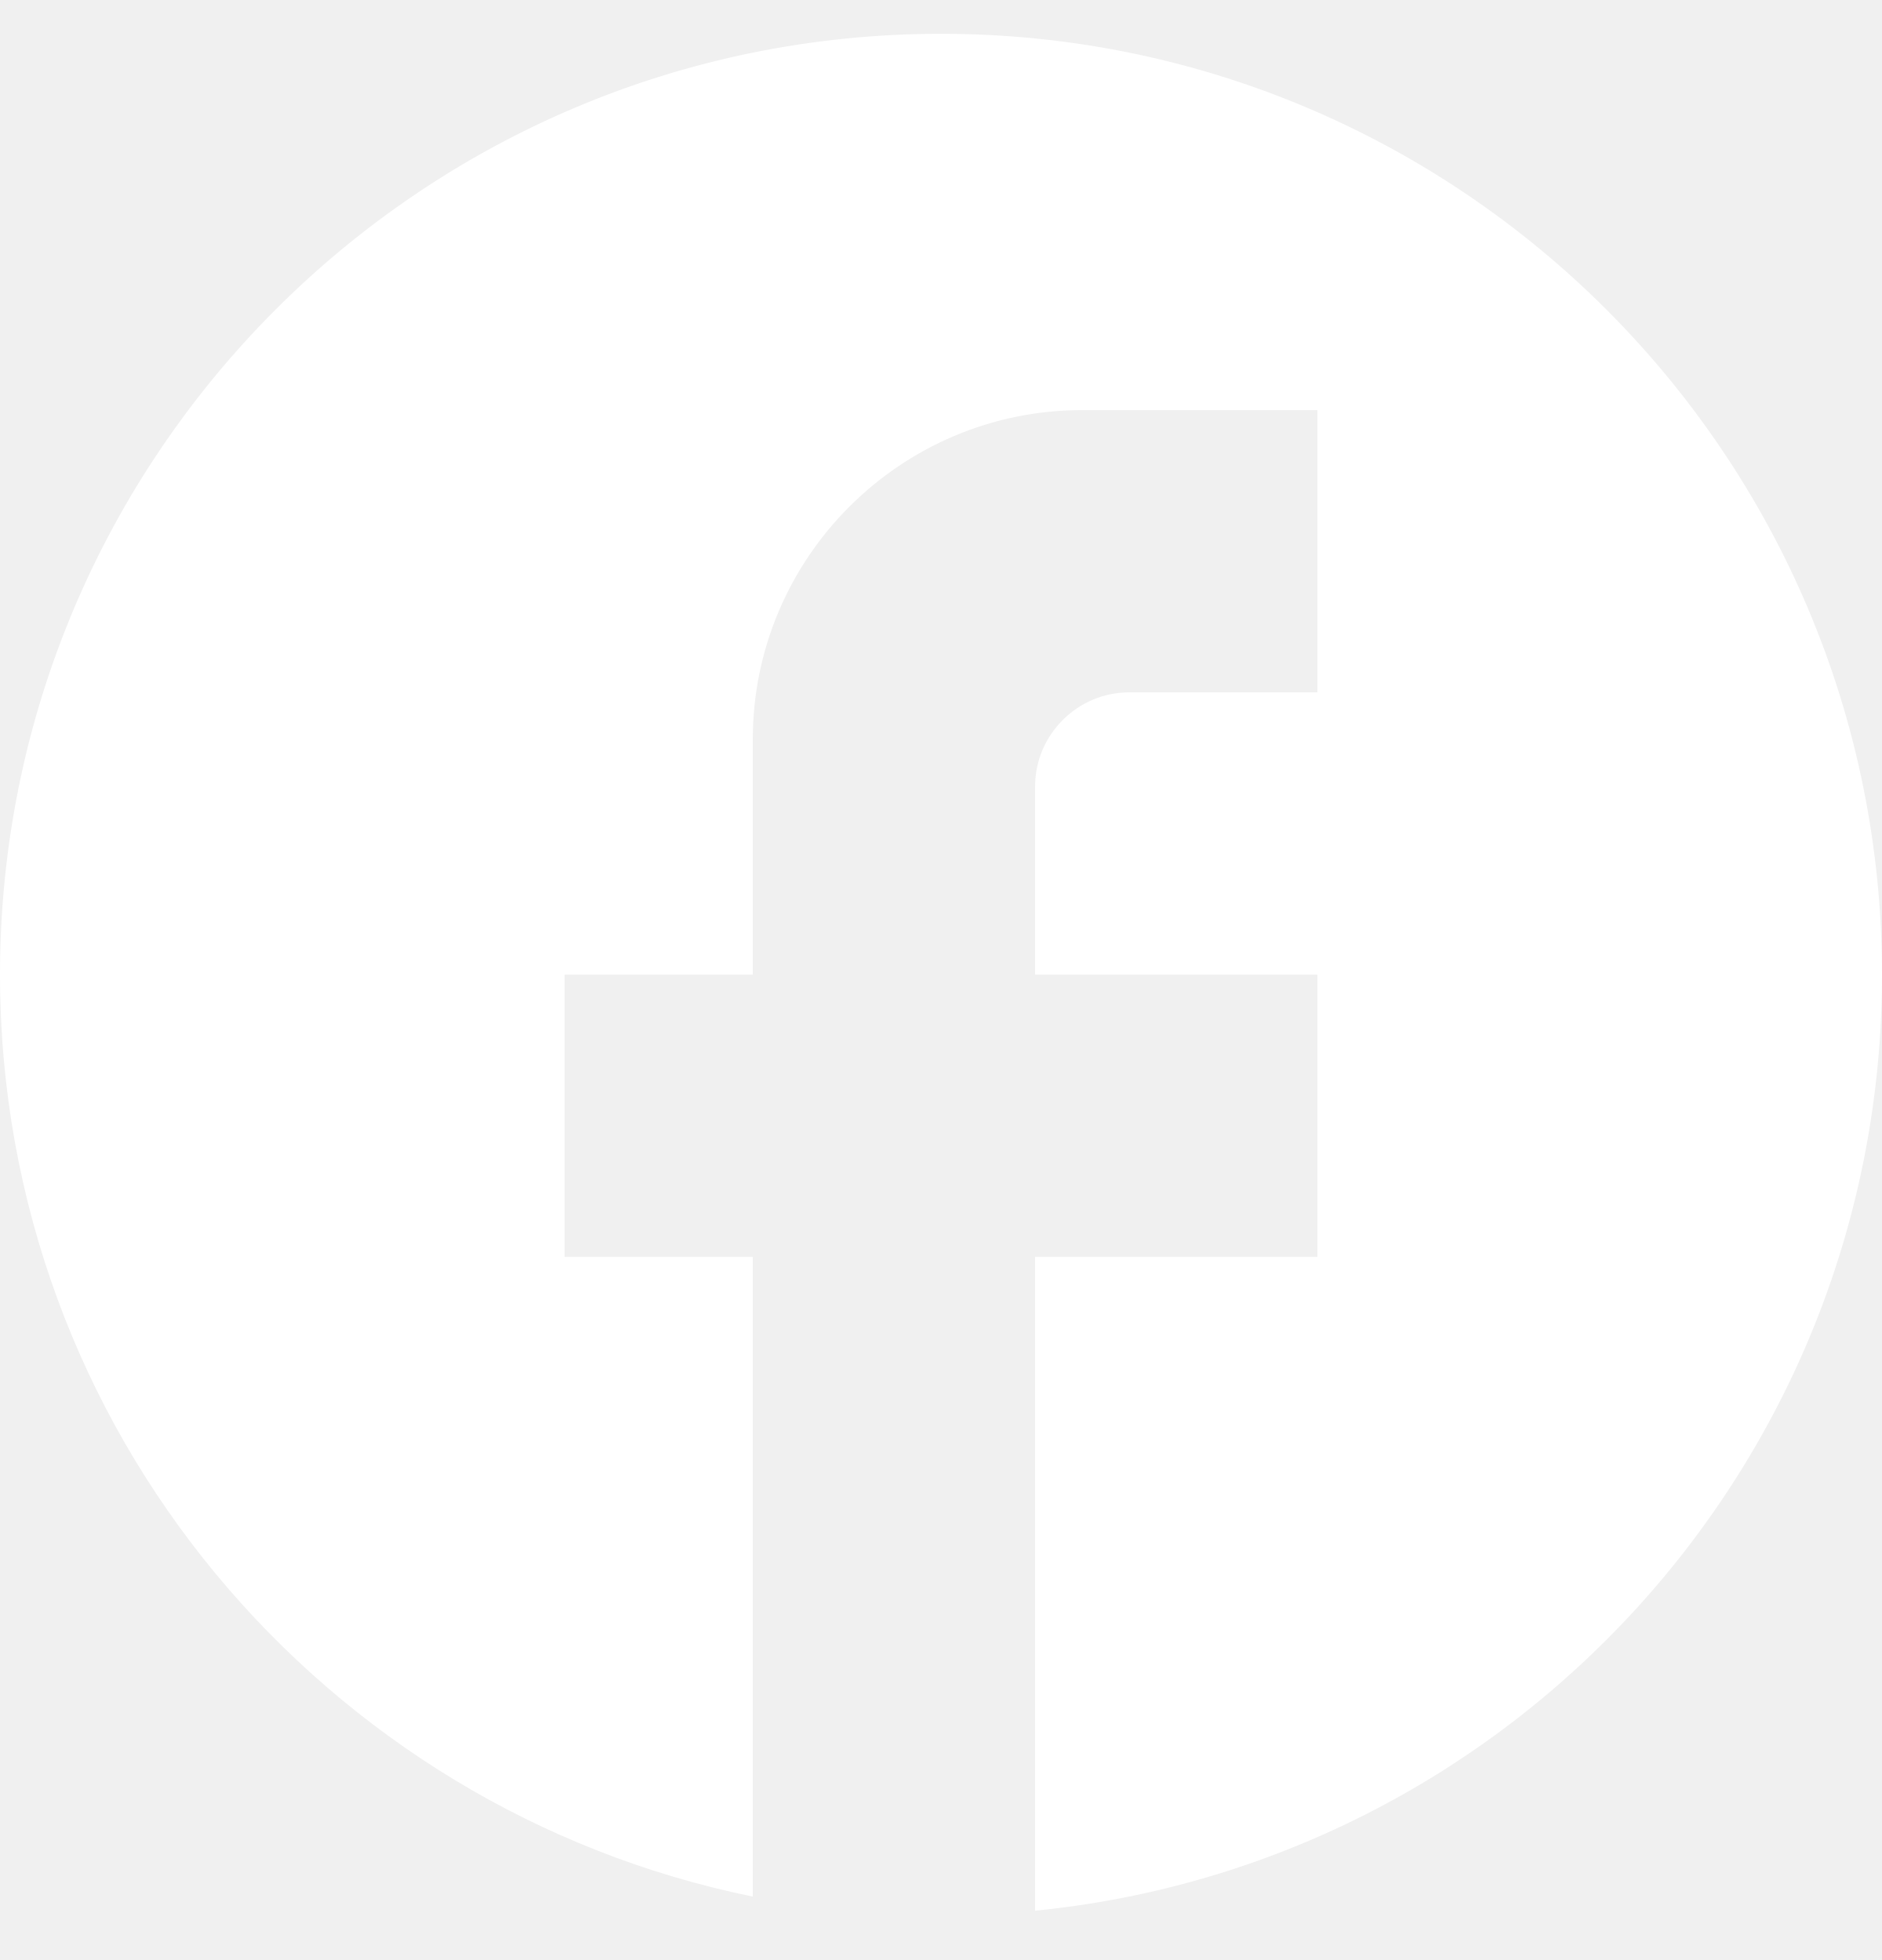
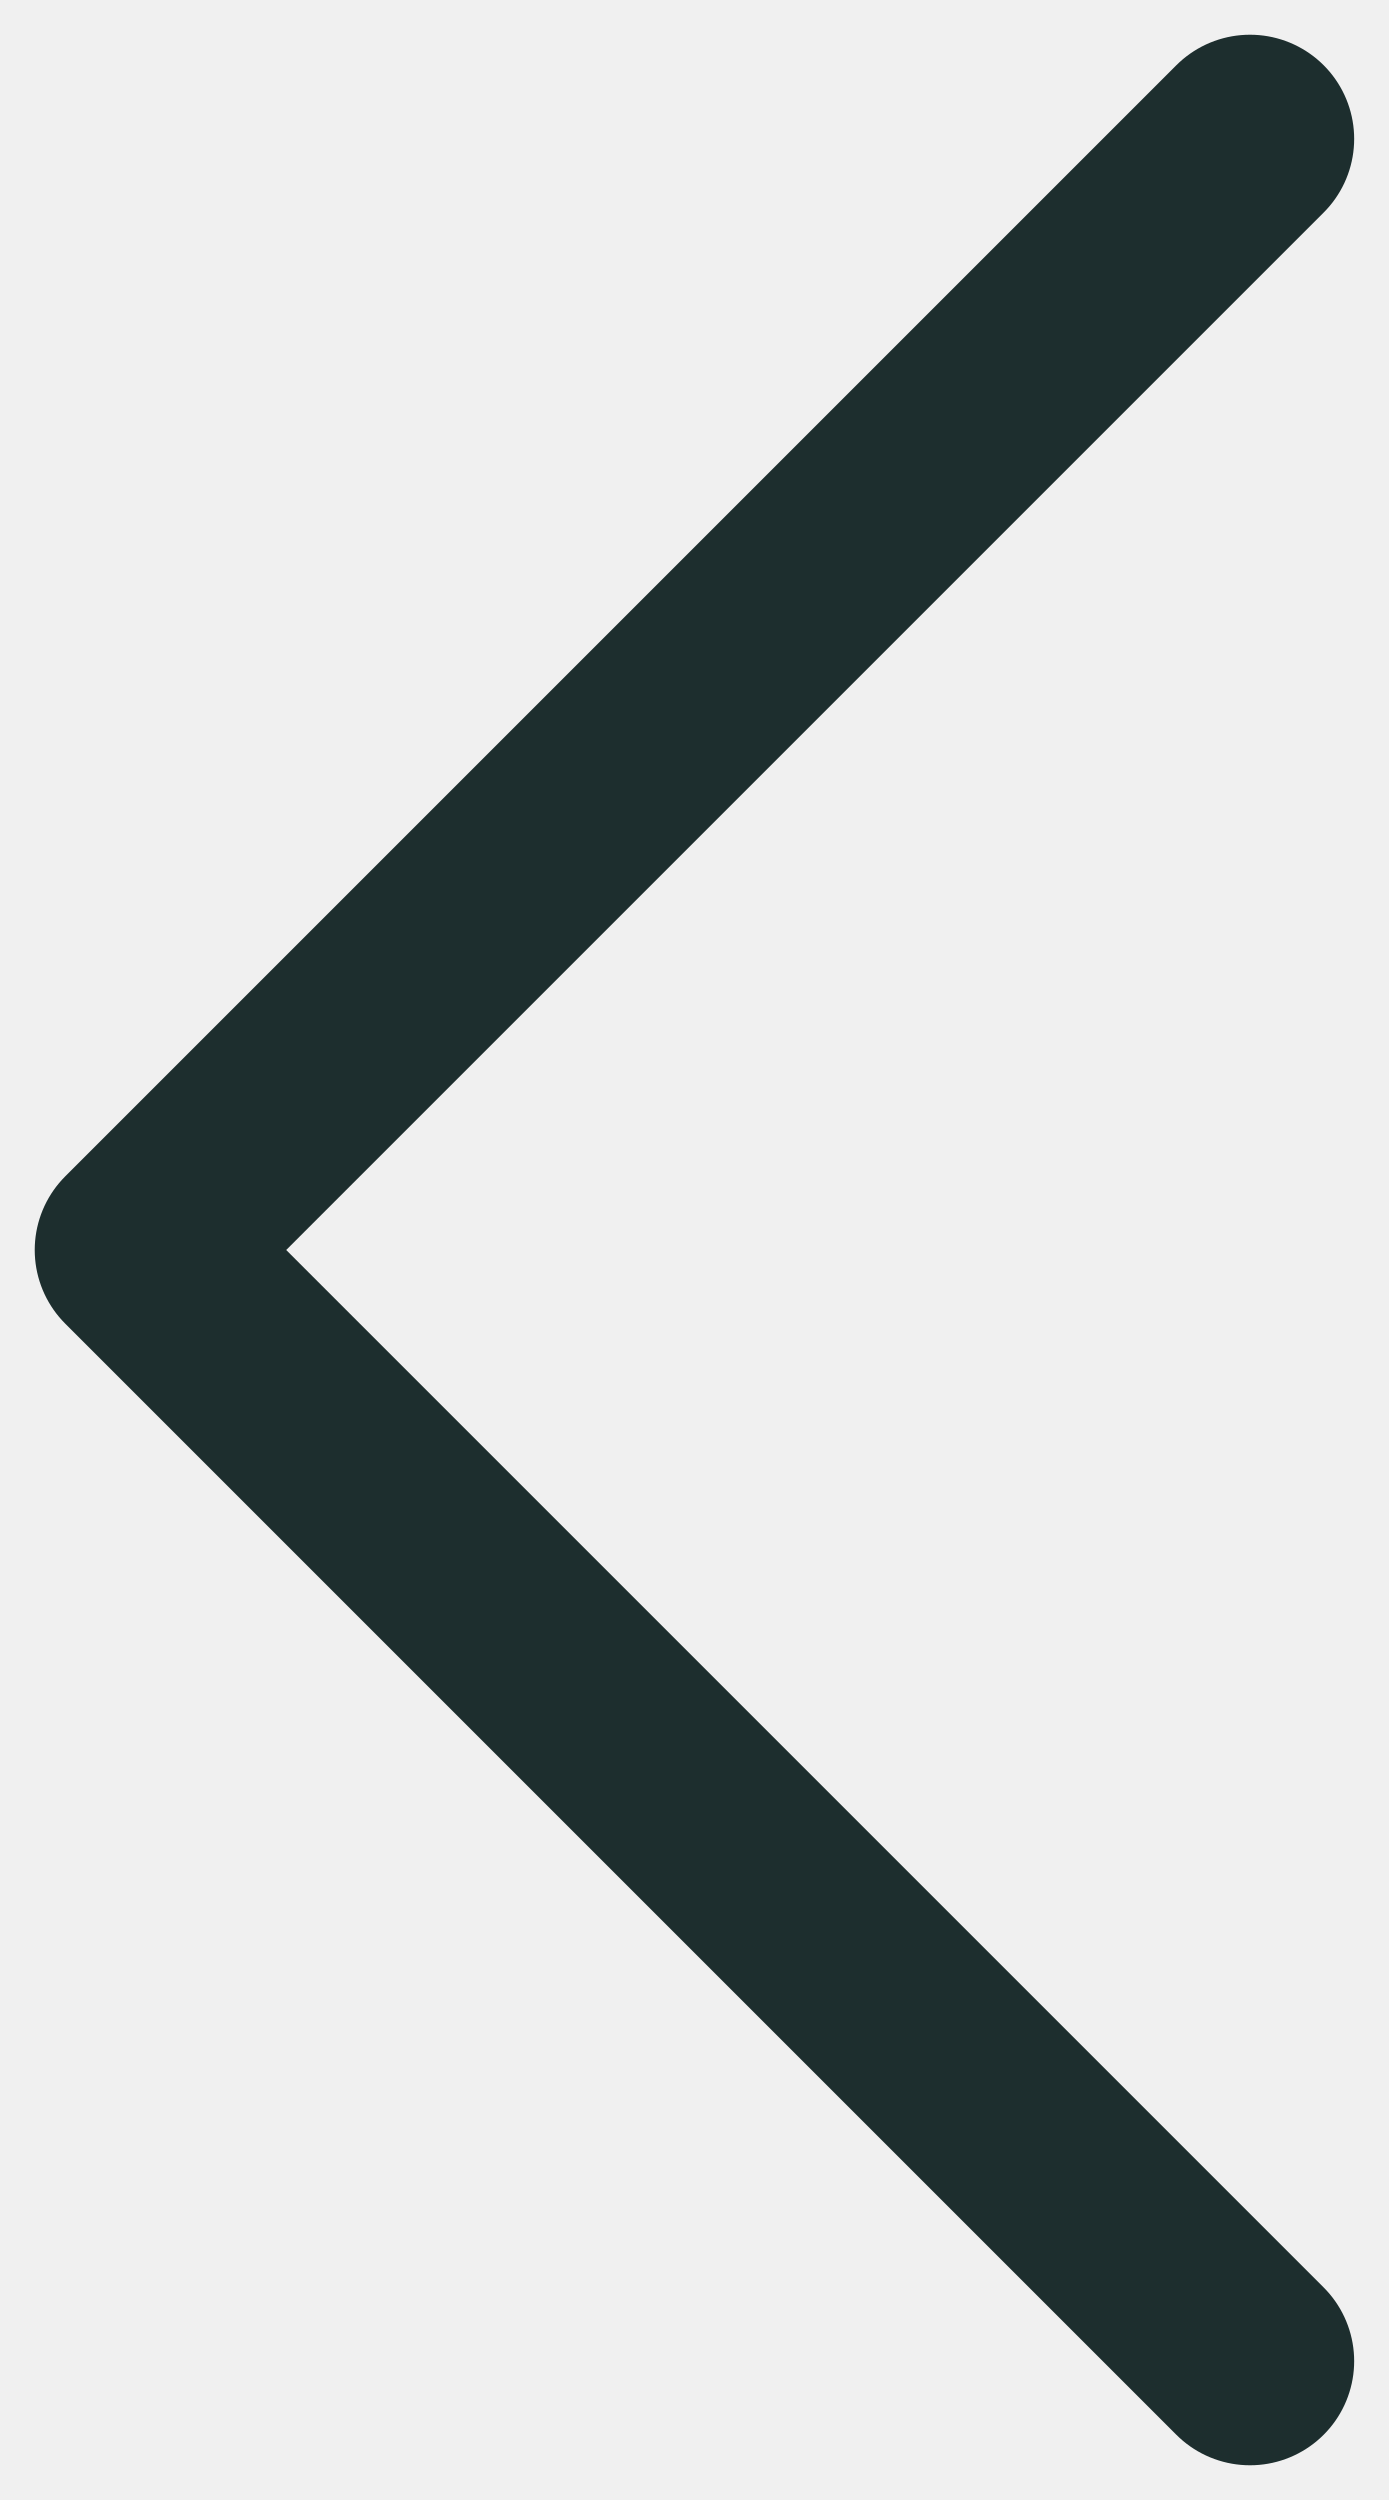
- <svg xmlns="http://www.w3.org/2000/svg" width="24" height="25" viewBox="0 0 24 25" fill="none">
-   <path d="M24 12.431C24 5.807 18.624 0.431 12 0.431C5.376 0.431 0 5.807 0 12.431C0 18.239 4.128 23.075 9.6 24.191V16.031H7.2V12.431H9.6V9.431C9.6 7.115 11.484 5.231 13.8 5.231H16.8V8.831H14.4C13.74 8.831 13.2 9.371 13.2 10.031V12.431H16.8V16.031H13.2V24.371C19.26 23.771 24 18.659 24 12.431Z" fill="white" />
+ <svg xmlns="http://www.w3.org/2000/svg" width="10" height="18" viewBox="0 0 10 18" fill="none">
+   <path d="M9 17L1 9L9 1" stroke="#1D2E2E" stroke-width="1.5" stroke-miterlimit="10" stroke-linecap="round" stroke-linejoin="round" />
</svg>
